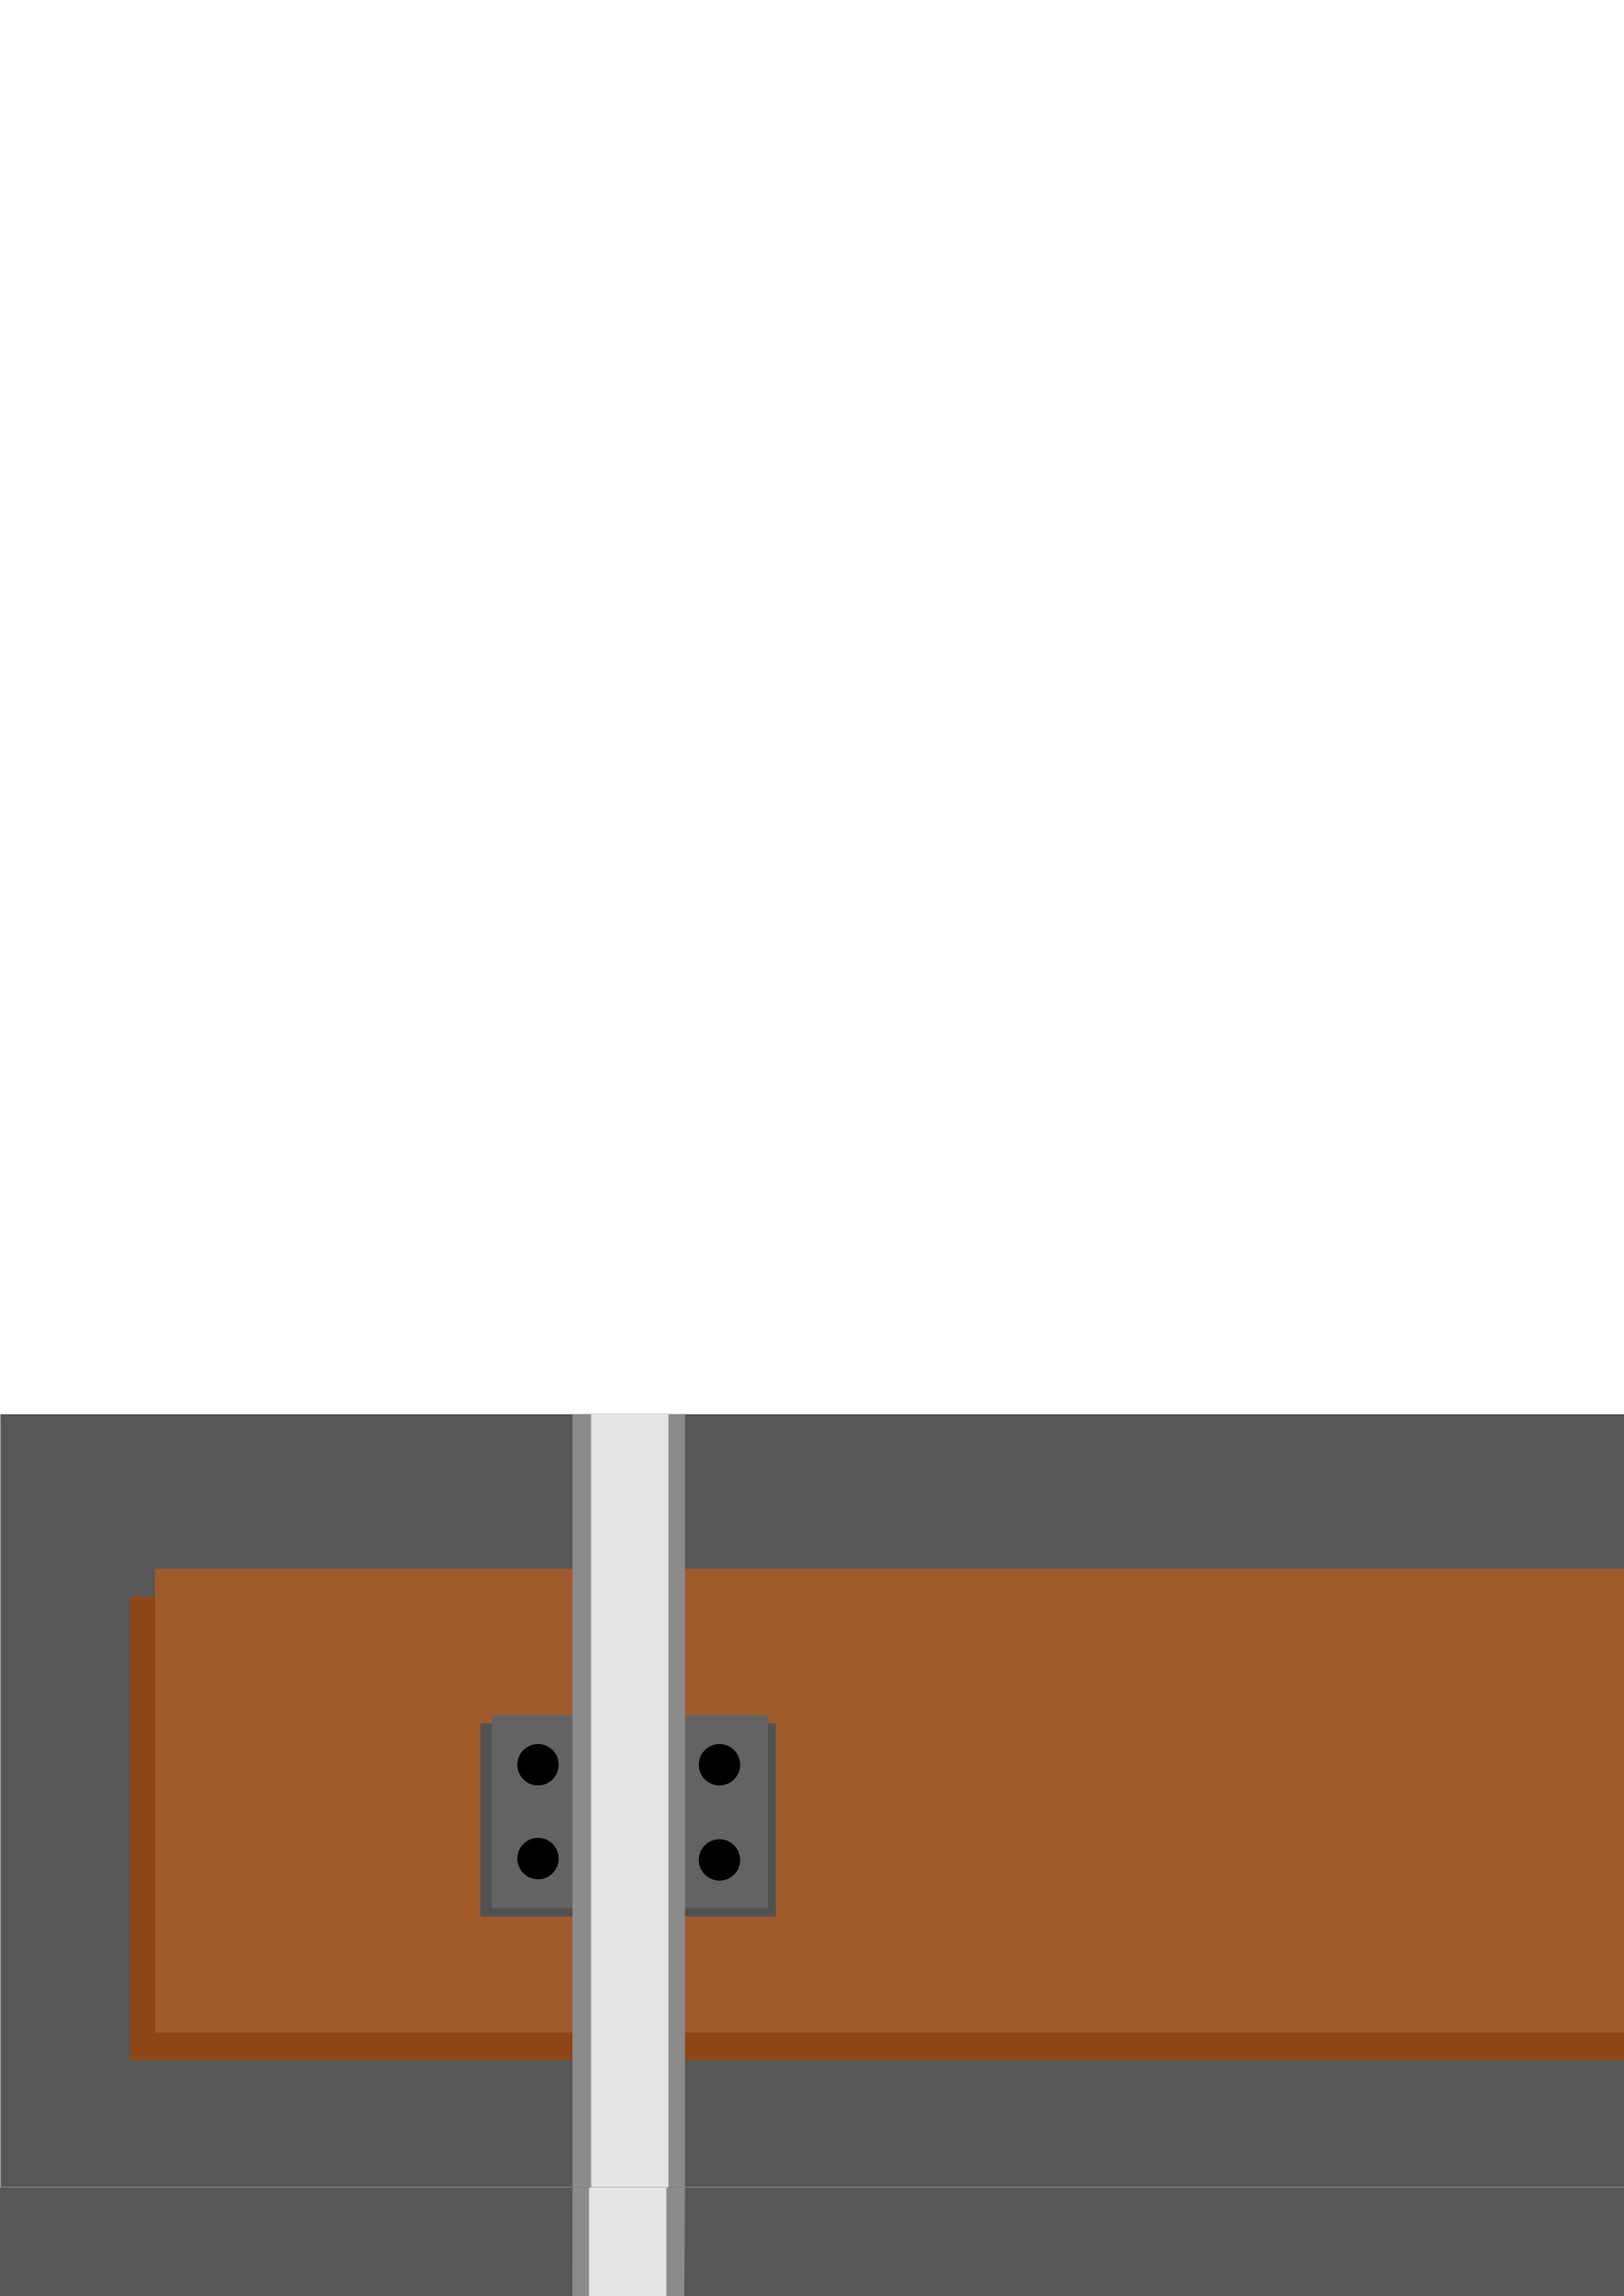
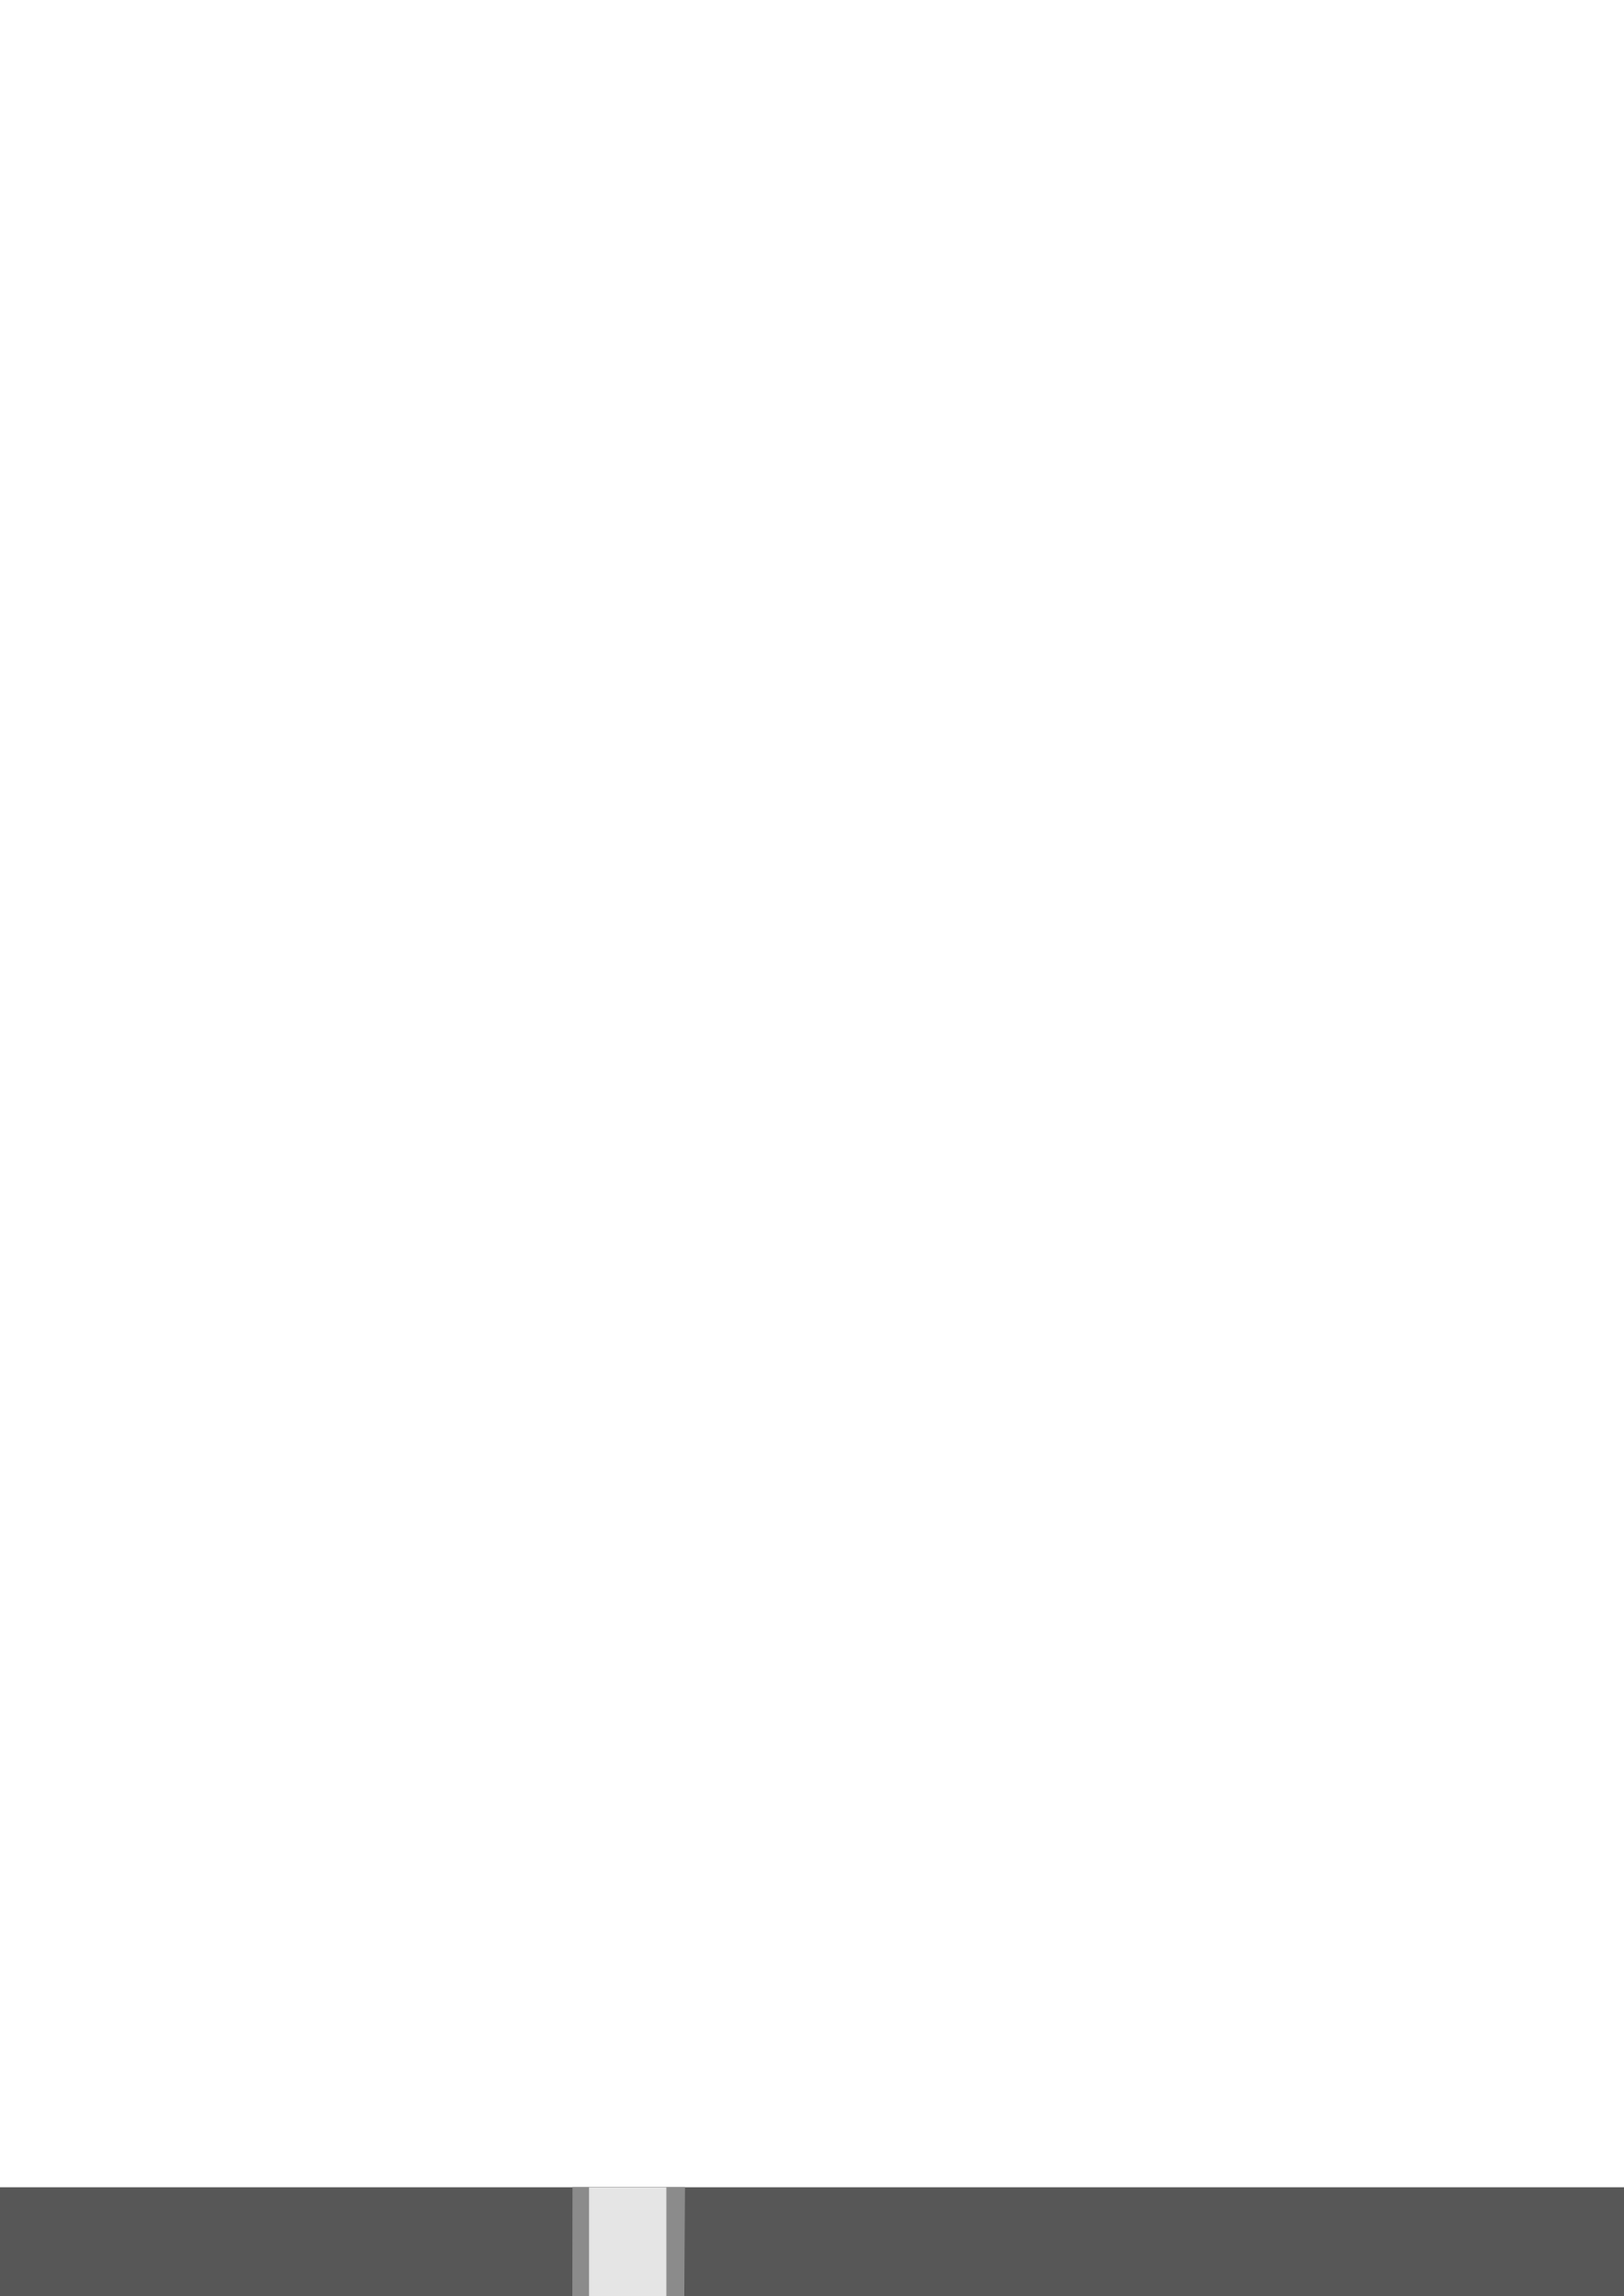
<svg xmlns="http://www.w3.org/2000/svg" xmlns:xlink="http://www.w3.org/1999/xlink" width="210mm" height="297mm" viewBox="0 0 210 297" version="1.1" id="svg5">
  <defs id="defs2">
    <linearGradient id="linearGradient22489">
      <stop style="stop-color:#575757;stop-opacity:1" offset="0" id="stop22485" />
      <stop style="stop-color:#000000;stop-opacity:1" offset="1" id="stop22487" />
    </linearGradient>
    <linearGradient xlink:href="#linearGradient22489" id="linearGradient22491" x1="0" y1="485.667" x2="100" y2="485.667" gradientUnits="userSpaceOnUse" gradientTransform="translate(-682.9339,-315.6667)" />
    <linearGradient xlink:href="#linearGradient22489" id="linearGradient29168" gradientUnits="userSpaceOnUse" gradientTransform="translate(382.9338,-655.6667)" x1="0" y1="485.667" x2="100" y2="485.667" />
  </defs>
  <g id="layer1">
    <g id="g29210" transform="translate(-2.8266602e-6,782.9338)">
      <rect style="fill:#575757;fill-opacity:1;fill-rule:evenodd;stroke-width:0.33" id="rect2584" width="340" height="100" x="3.5527137e-15" y="3.5527137e-15" />
      <rect style="fill:#8e4617;fill-opacity:1;fill-rule:evenodd;stroke-width:0.243" id="rect5014" width="305.712" height="60" x="16.787" y="23.57" />
      <rect style="fill:#a05a2c;fill-opacity:1;fill-rule:evenodd;stroke-width:0.24" id="rect846" width="300" height="60" x="20" y="20" />
      <rect style="fill:#515151;fill-opacity:1;fill-rule:evenodd;stroke-width:0.063" id="rect5144" width="38.196" height="24.988" x="62.088" y="39.99" />
      <rect style="fill:#636363;fill-opacity:1;fill-rule:evenodd;stroke-width:0.061" id="rect1618" width="35.697" height="24.988" x="63.55" y="38.919" />
      <rect style="fill:#8b8b8b;fill-opacity:1;fill-rule:evenodd;stroke-width:0.448" id="rect2398" width="14.551" height="100" x="73.992" y="3.5527137e-15" />
      <rect style="fill:#e5e5e5;fill-opacity:1;fill-rule:evenodd;stroke-width:0.371" id="rect1160" width="10" height="100" x="76.401" y="3.5527137e-15" />
      <circle style="fill:#000000;fill-opacity:1;fill-rule:evenodd;stroke-width:0.1" id="path2008" cx="93.001" cy="45.345" r="2.677" />
      <circle style="fill:#000000;fill-opacity:1;fill-rule:evenodd;stroke-width:0.1" id="circle2284" cx="93.001" cy="57.66" r="2.677" />
      <circle style="fill:#000000;fill-opacity:1;fill-rule:evenodd;stroke-width:0.1" id="circle2286" cx="69.53" cy="45.345" r="2.677" />
      <circle style="fill:#000000;fill-opacity:1;fill-rule:evenodd;stroke-width:0.1" id="circle2288" cx="69.53" cy="57.482" r="2.677" />
      <rect style="fill:#515151;fill-opacity:1;fill-rule:evenodd;stroke-width:0.063" id="rect5034" width="38.196" height="24.988" x="239.537" y="39.99" />
      <rect style="fill:#636363;fill-opacity:1;fill-rule:evenodd;stroke-width:0.061" id="rect2570" width="35.697" height="24.988" x="240.965" y="38.919" />
      <rect style="fill:#8b8b8b;fill-opacity:1;fill-rule:evenodd;stroke-width:0.448" id="rect2572" width="14.551" height="100" x="251.407" y="3.5527137e-15" />
      <rect style="fill:#e5e5e5;fill-opacity:1;fill-rule:evenodd;stroke-width:0.371" id="rect2574" width="10" height="100" x="253.816" y="3.5527137e-15" />
      <circle style="fill:#000000;fill-opacity:1;fill-rule:evenodd;stroke-width:0.1" id="circle2576" cx="270.415" cy="45.345" r="2.677" />
      <circle style="fill:#000000;fill-opacity:1;fill-rule:evenodd;stroke-width:0.1" id="circle2578" cx="270.415" cy="57.66" r="2.677" />
      <circle style="fill:#000000;fill-opacity:1;fill-rule:evenodd;stroke-width:0.1" id="circle2580" cx="246.944" cy="45.345" r="2.677" />
      <circle style="fill:#000000;fill-opacity:1;fill-rule:evenodd;stroke-width:0.1" id="circle2582" cx="246.944" cy="57.482" r="2.677" />
    </g>
    <g id="g29224">
      <rect style="fill:#656161;fill-opacity:1;fill-rule:evenodd;stroke-width:0.166" id="rect7360" width="53.688" height="54.156" x="-369.267" y="-156.602" transform="matrix(-0.906102,0.4230593,0.5128761,0.8584626,0,0)" />
      <rect style="fill:#656161;fill-opacity:1;fill-rule:evenodd;stroke-width:0.166" id="rect5716" width="53.688" height="54.156" x="-83.369" y="-297.496" transform="matrix(0.906102,0.4230593,-0.5128761,0.8584626,0,0)" />
      <path id="path7362" style="fill:#515151;fill-rule:evenodd;stroke-width:0.087" d="M 254.251,-290.659 H 79.248 l 11.423,84.239 h 153.712 z" />
      <path id="rect5296" style="fill:#515151;fill-rule:evenodd;stroke-width:0.087" d="M 77.062,-290.659 H 252.066 l -11.066,84.239 H 86.931 Z" />
-       <rect style="fill:#c0c0c0;fill-opacity:1;fill-rule:evenodd;stroke:none;stroke-width:0.1;stroke-opacity:1" id="rect8912" width="19.99" height="34.269" x="235.601" y="-136.363" />
-       <rect style="fill:#838181;fill-opacity:1;fill-rule:evenodd;stroke:none;stroke-width:0.054;stroke-opacity:1" id="rect9008" width="4.998" height="39.267" x="235.601" y="-136.892" />
+       <rect style="fill:#c0c0c0;fill-opacity:1;fill-rule:evenodd;stroke:none;stroke-width:0.1;stroke-opacity:1" id="rect8912" width="19.99" height="34.269" x="236.248" y="-136.363" />
+       <rect style="fill:#838181;fill-opacity:1;fill-rule:evenodd;stroke:none;stroke-width:0.054;stroke-opacity:1" id="rect9008" width="4.998" height="39.267" x="236.248" y="-136.892" />
      <path id="path7364" style="fill:#6f6f6f;fill-rule:evenodd;stroke-width:0.108" d="M 282.051,-244.168 H 86.447 l 11.578,117.087 H 270.473 Z" />
-       <rect style="fill:#c0c0c0;fill-opacity:1;fill-rule:evenodd;stroke:none;stroke-width:0.1;stroke-opacity:1" id="rect7898" width="19.99" height="34.269" x="77.106" y="-136.363" />
-       <rect style="fill:#838181;fill-opacity:1;fill-rule:evenodd;stroke:none;stroke-width:0.054;stroke-opacity:1" id="rect8914" width="4.998" height="39.267" x="92.188" y="-136.363" />
+       <rect style="fill:#c0c0c0;fill-opacity:1;fill-rule:evenodd;stroke:none;stroke-width:0.1;stroke-opacity:1" id="rect7898" width="19.99" height="34.269" x="76.136" y="-136.363" />
+       <rect style="fill:#838181;fill-opacity:1;fill-rule:evenodd;stroke:none;stroke-width:0.054;stroke-opacity:1" id="rect8914" width="4.998" height="39.267" x="91.218" y="-136.363" />
      <path id="rect5214" style="fill:#6f6f6f;fill-rule:evenodd;stroke-width:0.108" d="m 49.262,-244.168 h 195.604 l -11.578,117.087 H 60.84 Z" />
      <path id="path7366" style="fill:#505050;fill-opacity:1;fill-rule:evenodd;stroke-width:0.092" d="M 264.894,-232.747 H 87.576 l 10.495,94.244 H 254.399 Z" />
      <path id="path6424" style="fill:#505050;fill-opacity:1;fill-rule:evenodd;stroke-width:0.092" d="m 66.419,-232.747 h 177.318 l -10.495,94.244 H 76.915 Z" />
    </g>
-     <g id="g29189" transform="translate(0,493.7391)">
-       <rect style="fill:#575757;fill-opacity:1;fill-rule:evenodd;stroke-width:0.33" id="rect9090" width="340" height="100" x="3.5527137e-15" y="189.195" />
-       <path id="rect9092" style="fill:#8e4617;fill-rule:evenodd;stroke-width:0.243" d="m 16.787,223.181 20.932,-7.735 32.879,15.826 64.849,-9.718 62.909,5.099 38.617,-7.368 58.882,-5.064 26.642,8.236 v 50.306 H 16.787 Z" />
-       <rect style="fill:#515151;fill-opacity:1;fill-rule:evenodd;stroke-width:0.063" id="rect20947" width="38.196" height="24.988" x="-29.942" y="241.254" transform="rotate(-18.82609)" />
-       <rect style="fill:#515151;fill-opacity:1;fill-rule:evenodd;stroke-width:0.063" id="rect20959" width="38.196" height="24.988" x="253.638" y="209.706" transform="rotate(4.321937)" />
-       <path id="rect9094" style="fill:#a05a2c;fill-rule:evenodd;stroke-width:0.24" d="m 20,225.399 15.906,-1.061 38.749,15.819 59.618,-13.039 83.907,6.715 25.651,-9.846 48.962,-2.79 26.917,6.806 L 320,269.195 H 20 Z" />
-       <rect style="fill:#636363;fill-opacity:1;fill-rule:evenodd;stroke-width:0.061" id="rect20949" width="35.697" height="24.988" x="-28.48" y="240.183" transform="rotate(-18.82609)" />
-       <path id="rect9100" style="fill:#8b8b8b;fill-rule:evenodd;stroke-width:0.448" d="m 38.445,193.778 12.399,-3.742 9.354,29.512 21.393,26.695 6.951,21.48 v 21.471 h -14.551 v -20.91 l -6.062,-19.576 -20.13,-25.7 z" />
-       <circle style="fill:#000000;fill-opacity:1;fill-rule:evenodd;stroke-width:0.1" id="circle20951" cx="0.97" cy="246.609" r="2.677" transform="rotate(-18.82609)" />
-       <path id="rect9102" style="fill:#e5e5e5;fill-rule:evenodd;stroke-width:0.371" d="m 39.919,193.311 9.532,-2.993 9.354,29.98 21.038,26.571 6.558,21.058 v 21.269 H 76.401 V 268.391 L 69.985,248.089 49.648,222.542 Z" />
-       <circle style="fill:#000000;fill-opacity:1;fill-rule:evenodd;stroke-width:0.1" id="circle20953" cx="0.97" cy="258.924" r="2.677" transform="rotate(-18.82609)" />
-       <rect style="fill:#636363;fill-opacity:1;fill-rule:evenodd;stroke-width:0.061" id="rect20961" width="35.697" height="24.988" x="255.1" y="208.635" transform="rotate(4.321937)" />
-       <path id="rect9116" style="fill:#8b8b8b;fill-rule:evenodd;stroke-width:0.448" d="m 263.638,191.263 12.596,5.491 -8.829,16.001 -5.064,18.299 3.664,23.969 -0.047,34.17 h -14.551 l 0.217,-33.344 -3.979,-27.567 6.438,-19.918 z" />
-       <circle style="fill:#000000;fill-opacity:1;fill-rule:evenodd;stroke-width:0.1" id="circle20963" cx="284.551" cy="215.06" r="2.677" transform="rotate(4.321937)" />
-       <path id="rect9118" style="fill:#e5e5e5;fill-rule:evenodd;stroke-width:0.371" d="m 266.114,191.582 8.264,3.255 -8.681,16.107 -5.787,20.111 3.906,24.306 v 33.834 h -10 v -33.689 l -3.906,-26.477 6.077,-19.387 z" />
-       <circle style="fill:#000000;fill-opacity:1;fill-rule:evenodd;stroke-width:0.1" id="circle20955" cx="-22.501" cy="246.609" r="2.677" transform="rotate(-18.82609)" />
-       <circle style="fill:#000000;fill-opacity:1;fill-rule:evenodd;stroke-width:0.1" id="circle20957" cx="-22.501" cy="258.746" r="2.677" transform="rotate(-18.82609)" />
-       <circle style="fill:#000000;fill-opacity:1;fill-rule:evenodd;stroke-width:0.1" id="circle20965" cx="284.551" cy="227.376" r="2.677" transform="rotate(4.321937)" />
-       <circle style="fill:#000000;fill-opacity:1;fill-rule:evenodd;stroke-width:0.1" id="circle20967" cx="261.08" cy="215.06" r="2.677" transform="rotate(4.321937)" />
-       <circle style="fill:#000000;fill-opacity:1;fill-rule:evenodd;stroke-width:0.1" id="circle20969" cx="261.08" cy="227.197" r="2.677" transform="rotate(4.321937)" />
+     <rect style="fill:#3fa500;fill-opacity:1;fill-rule:evenodd;stroke:none;stroke-width:0.074;stroke-opacity:1" id="rect37284" width="118.896" height="32.19" x="94.377" y="-319.516" rx="16.71" ry="13.096" transform="matrix(0.9637041,0.2669726,-0.2521071,0.9676993,0,0)" />
+     <g id="g34146">
+       <rect style="fill:url(#linearGradient22491);fill-opacity:1;fill-rule:evenodd;stroke-width:0.33" id="rect20971" width="100" height="340" x="-682.934" y="0" transform="rotate(-90)" />
+       <path id="rect9100" style="fill:#8b8b8b;fill-rule:evenodd;stroke-width:0.448" d="m 38.445,587.518 12.399,-3.742 9.354,29.512 21.393,26.695 1.233,20.565 -5.317,22.386 h -14.551 l 5.317,-21.824 -0.345,-18.661 -20.13,-25.7 z" />
+       <path id="rect9102" style="fill:#e5e5e5;fill-rule:evenodd;stroke-width:0.371" d="m 39.919,587.05 9.532,-2.993 9.354,29.98 21.038,26.571 0.841,20.143 -5.317,22.184 H 65.367 L 70.684,661.215 69.985,641.828 49.648,616.281 Z" />
+       <path id="rect9116" style="fill:#8b8b8b;fill-rule:evenodd;stroke-width:0.448" d="m 263.638,585.003 12.596,5.491 -8.829,16.001 -5.064,18.299 3.664,23.969 -3.425,33.847 h -14.551 l 3.595,-33.02 -3.979,-27.567 6.438,-19.918 z" />
+       <path id="rect9118" style="fill:#e5e5e5;fill-rule:evenodd;stroke-width:0.371" d="m 266.114,585.321 8.264,3.255 -8.681,16.107 -5.787,20.111 3.906,24.306 -3.378,33.511 h -10 l 3.378,-33.366 -3.906,-26.477 6.077,-19.387 z" />
    </g>
-     <rect style="fill:url(#linearGradient22491);fill-opacity:1;fill-rule:evenodd;stroke-width:0.33" id="rect20971" width="100" height="340" x="-682.934" y="0" transform="rotate(-90)" />
    <rect style="fill:#000000;fill-opacity:1;fill-rule:evenodd;stroke:none;stroke-width:0.33;stroke-opacity:1" id="rect25779" width="100" height="340" x="-582.934" y="0" transform="rotate(-90)" />
    <rect style="fill:url(#linearGradient29168);fill-opacity:1;fill-rule:evenodd;stroke-width:0.33" id="rect29166" width="100" height="340" x="382.934" y="-340" transform="rotate(90)" />
    <g id="g29264" transform="rotate(180,170,286.0643)">
      <rect style="fill:#575757;fill-opacity:1;fill-rule:evenodd;stroke-width:0.33" id="rect29226" width="340" height="100" x="3.5527137e-15" y="189.195" />
      <path id="path29228" style="fill:#8e4617;fill-rule:evenodd;stroke-width:0.243" d="m 16.787,223.181 20.932,-7.735 32.879,15.826 64.849,-9.718 62.909,5.099 38.617,-7.368 58.882,-5.064 26.642,8.236 v 50.306 H 16.787 Z" />
      <rect style="fill:#515151;fill-opacity:1;fill-rule:evenodd;stroke-width:0.063" id="rect29230" width="38.196" height="24.988" x="-29.942" y="241.254" transform="rotate(-18.82609)" />
      <rect style="fill:#515151;fill-opacity:1;fill-rule:evenodd;stroke-width:0.063" id="rect29232" width="38.196" height="24.988" x="253.638" y="209.706" transform="rotate(4.321937)" />
      <path id="path29234" style="fill:#a05a2c;fill-rule:evenodd;stroke-width:0.24" d="m 20,225.399 15.906,-1.061 38.749,15.819 59.618,-13.039 83.907,6.715 25.651,-9.846 48.962,-2.79 26.917,6.806 L 320,269.195 H 20 Z" />
      <rect style="fill:#636363;fill-opacity:1;fill-rule:evenodd;stroke-width:0.061" id="rect29236" width="35.697" height="24.988" x="-28.48" y="240.183" transform="rotate(-18.82609)" />
      <path id="path29238" style="fill:#8b8b8b;fill-rule:evenodd;stroke-width:0.448" d="m 38.445,193.778 12.399,-3.742 9.354,29.512 21.393,26.695 6.951,21.48 v 21.471 h -14.551 v -20.91 l -6.062,-19.576 -20.13,-25.7 z" />
      <circle style="fill:#000000;fill-opacity:1;fill-rule:evenodd;stroke-width:0.1" id="circle29240" cx="0.97" cy="246.609" r="2.677" transform="rotate(-18.82609)" />
      <path id="path29242" style="fill:#e5e5e5;fill-rule:evenodd;stroke-width:0.371" d="m 39.919,193.311 9.532,-2.993 9.354,29.98 21.038,26.571 6.558,21.058 v 21.269 H 76.401 V 268.391 L 69.985,248.089 49.648,222.542 Z" />
      <circle style="fill:#000000;fill-opacity:1;fill-rule:evenodd;stroke-width:0.1" id="circle29244" cx="0.97" cy="258.924" r="2.677" transform="rotate(-18.82609)" />
      <rect style="fill:#636363;fill-opacity:1;fill-rule:evenodd;stroke-width:0.061" id="rect29246" width="35.697" height="24.988" x="255.1" y="208.635" transform="rotate(4.321937)" />
      <path id="path29248" style="fill:#8b8b8b;fill-rule:evenodd;stroke-width:0.448" d="m 263.638,191.263 12.596,5.491 -8.829,16.001 -5.064,18.299 3.664,23.969 -0.047,34.17 h -14.551 l 0.217,-33.344 -3.979,-27.567 6.438,-19.918 z" />
      <circle style="fill:#000000;fill-opacity:1;fill-rule:evenodd;stroke-width:0.1" id="circle29250" cx="284.551" cy="215.06" r="2.677" transform="rotate(4.321937)" />
      <path id="path29252" style="fill:#e5e5e5;fill-rule:evenodd;stroke-width:0.371" d="m 266.114,191.582 8.264,3.255 -8.681,16.107 -5.787,20.111 3.906,24.306 v 33.834 h -10 v -33.689 l -3.906,-26.477 6.077,-19.387 z" />
      <circle style="fill:#000000;fill-opacity:1;fill-rule:evenodd;stroke-width:0.1" id="circle29254" cx="-22.501" cy="246.609" r="2.677" transform="rotate(-18.82609)" />
      <circle style="fill:#000000;fill-opacity:1;fill-rule:evenodd;stroke-width:0.1" id="circle29256" cx="-22.501" cy="258.746" r="2.677" transform="rotate(-18.82609)" />
      <circle style="fill:#000000;fill-opacity:1;fill-rule:evenodd;stroke-width:0.1" id="circle29258" cx="284.551" cy="227.376" r="2.677" transform="rotate(4.321937)" />
      <circle style="fill:#000000;fill-opacity:1;fill-rule:evenodd;stroke-width:0.1" id="circle29260" cx="261.08" cy="215.06" r="2.677" transform="rotate(4.321937)" />
      <circle style="fill:#000000;fill-opacity:1;fill-rule:evenodd;stroke-width:0.1" id="circle29262" cx="261.08" cy="227.197" r="2.677" transform="rotate(4.321937)" />
    </g>
-     <g id="g29304" transform="translate(0.05058517,182.9338)">
-       <rect style="fill:#575757;fill-opacity:1;fill-rule:evenodd;stroke-width:0.33" id="rect29266" width="340" height="100" x="3.5527137e-15" y="3.5527137e-15" />
-       <rect style="fill:#8e4617;fill-opacity:1;fill-rule:evenodd;stroke-width:0.243" id="rect29268" width="305.712" height="60" x="16.787" y="23.57" />
-       <rect style="fill:#a05a2c;fill-opacity:1;fill-rule:evenodd;stroke-width:0.24" id="rect29270" width="300" height="60" x="20" y="20" />
-       <rect style="fill:#515151;fill-opacity:1;fill-rule:evenodd;stroke-width:0.063" id="rect29272" width="38.196" height="24.988" x="62.088" y="39.99" />
-       <rect style="fill:#636363;fill-opacity:1;fill-rule:evenodd;stroke-width:0.061" id="rect29274" width="35.697" height="24.988" x="63.55" y="38.919" />
-       <rect style="fill:#8b8b8b;fill-opacity:1;fill-rule:evenodd;stroke-width:0.448" id="rect29276" width="14.551" height="100" x="73.992" y="3.5527137e-15" />
-       <rect style="fill:#e5e5e5;fill-opacity:1;fill-rule:evenodd;stroke-width:0.371" id="rect29278" width="10" height="100" x="76.401" y="3.5527137e-15" />
-       <circle style="fill:#000000;fill-opacity:1;fill-rule:evenodd;stroke-width:0.1" id="circle29280" cx="93.001" cy="45.345" r="2.677" />
-       <circle style="fill:#000000;fill-opacity:1;fill-rule:evenodd;stroke-width:0.1" id="circle29282" cx="93.001" cy="57.66" r="2.677" />
-       <circle style="fill:#000000;fill-opacity:1;fill-rule:evenodd;stroke-width:0.1" id="circle29284" cx="69.53" cy="45.345" r="2.677" />
-       <circle style="fill:#000000;fill-opacity:1;fill-rule:evenodd;stroke-width:0.1" id="circle29286" cx="69.53" cy="57.482" r="2.677" />
-       <rect style="fill:#515151;fill-opacity:1;fill-rule:evenodd;stroke-width:0.063" id="rect29288" width="38.196" height="24.988" x="239.537" y="39.99" />
-       <rect style="fill:#636363;fill-opacity:1;fill-rule:evenodd;stroke-width:0.061" id="rect29290" width="35.697" height="24.988" x="240.965" y="38.919" />
-       <rect style="fill:#8b8b8b;fill-opacity:1;fill-rule:evenodd;stroke-width:0.448" id="rect29292" width="14.551" height="100" x="251.407" y="3.5527137e-15" />
-       <rect style="fill:#e5e5e5;fill-opacity:1;fill-rule:evenodd;stroke-width:0.371" id="rect29294" width="10" height="100" x="253.816" y="3.5527137e-15" />
-       <circle style="fill:#000000;fill-opacity:1;fill-rule:evenodd;stroke-width:0.1" id="circle29296" cx="270.415" cy="45.345" r="2.677" />
-       <circle style="fill:#000000;fill-opacity:1;fill-rule:evenodd;stroke-width:0.1" id="circle29298" cx="270.415" cy="57.66" r="2.677" />
-       <circle style="fill:#000000;fill-opacity:1;fill-rule:evenodd;stroke-width:0.1" id="circle29300" cx="246.944" cy="45.345" r="2.677" />
-       <circle style="fill:#000000;fill-opacity:1;fill-rule:evenodd;stroke-width:0.1" id="circle29302" cx="246.944" cy="57.482" r="2.677" />
+     <rect style="fill:#575757;fill-opacity:1;fill-rule:evenodd;stroke-width:0.33" id="rect29266" width="340" height="100" x="-2.8266602e-06" y="782.934" />
+     <rect style="fill:#8e4617;fill-opacity:1;fill-rule:evenodd;stroke-width:0.243" id="rect29268" width="305.712" height="60" x="16.787" y="806.504" />
+     <rect style="fill:#a05a2c;fill-opacity:1;fill-rule:evenodd;stroke-width:0.24" id="rect29270" width="300" height="60" x="20" y="802.934" />
+     <rect style="fill:#515151;fill-opacity:1;fill-rule:evenodd;stroke-width:0.063" id="rect29272" width="38.196" height="24.988" x="62.088" y="822.924" />
+     <rect style="fill:#636363;fill-opacity:1;fill-rule:evenodd;stroke-width:0.061" id="rect29274" width="35.697" height="24.988" x="63.55" y="821.853" />
+     <rect style="fill:#8b8b8b;fill-opacity:1;fill-rule:evenodd;stroke-width:0.448" id="rect29276" width="14.551" height="100" x="73.992" y="782.934" />
+     <rect style="fill:#e5e5e5;fill-opacity:1;fill-rule:evenodd;stroke-width:0.371" id="rect29278" width="10" height="100" x="76.401" y="782.934" />
+     <circle style="fill:#000000;fill-opacity:1;fill-rule:evenodd;stroke-width:0.1" id="circle29280" cx="93.001" cy="828.279" r="2.677" />
+     <circle style="fill:#000000;fill-opacity:1;fill-rule:evenodd;stroke-width:0.1" id="circle29282" cx="93.001" cy="840.594" r="2.677" />
+     <circle style="fill:#000000;fill-opacity:1;fill-rule:evenodd;stroke-width:0.1" id="circle29284" cx="69.53" cy="828.279" r="2.677" />
+     <circle style="fill:#000000;fill-opacity:1;fill-rule:evenodd;stroke-width:0.1" id="circle29286" cx="69.53" cy="840.416" r="2.677" />
+     <rect style="fill:#515151;fill-opacity:1;fill-rule:evenodd;stroke-width:0.063" id="rect29288" width="38.196" height="24.988" x="239.537" y="822.924" />
+     <rect style="fill:#636363;fill-opacity:1;fill-rule:evenodd;stroke-width:0.061" id="rect29290" width="35.697" height="24.988" x="240.965" y="821.853" />
+     <rect style="fill:#8b8b8b;fill-opacity:1;fill-rule:evenodd;stroke-width:0.448" id="rect29292" width="14.551" height="100" x="251.407" y="782.934" />
+     <rect style="fill:#e5e5e5;fill-opacity:1;fill-rule:evenodd;stroke-width:0.371" id="rect29294" width="10" height="100" x="253.816" y="782.934" />
+     <circle style="fill:#000000;fill-opacity:1;fill-rule:evenodd;stroke-width:0.1" id="circle29296" cx="270.415" cy="828.279" r="2.677" />
+     <circle style="fill:#000000;fill-opacity:1;fill-rule:evenodd;stroke-width:0.1" id="circle29298" cx="270.415" cy="840.594" r="2.677" />
+     <circle style="fill:#000000;fill-opacity:1;fill-rule:evenodd;stroke-width:0.1" id="circle29300" cx="246.944" cy="828.279" r="2.677" />
+     <circle style="fill:#000000;fill-opacity:1;fill-rule:evenodd;stroke-width:0.1" id="circle29302" cx="246.944" cy="840.416" r="2.677" />
+     <g id="g34167">
+       <rect style="fill:#575757;fill-opacity:1;fill-rule:evenodd;stroke-width:0.33" id="rect9090" width="340" height="100" x="3.5527137e-15" y="682.934" />
+       <path id="rect9092" style="fill:#8e4617;fill-rule:evenodd;stroke-width:0.243" d="m 16.787,716.921 20.932,-7.735 32.879,15.826 64.849,-9.718 62.909,5.099 38.617,-7.368 58.882,-5.064 26.642,8.236 v 50.306 H 16.787 Z" />
+       <rect style="fill:#515151;fill-opacity:1;fill-rule:evenodd;stroke-width:0.063" id="rect20947" width="38.196" height="24.988" x="-189.27" y="708.58" transform="rotate(-18.82609)" />
+       <rect style="fill:#515151;fill-opacity:1;fill-rule:evenodd;stroke-width:0.063" id="rect20959" width="38.196" height="24.988" x="290.847" y="702.041" transform="rotate(4.321937)" />
+       <path id="rect9094" style="fill:#a05a2c;fill-rule:evenodd;stroke-width:0.24" d="m 20,719.138 15.906,-1.061 38.749,15.819 59.618,-13.039 83.907,6.715 25.651,-9.846 48.962,-2.79 26.917,6.806 L 320,762.934 H 20 Z" />
+       <rect style="fill:#636363;fill-opacity:1;fill-rule:evenodd;stroke-width:0.061" id="rect20949" width="35.697" height="24.988" x="-187.808" y="707.509" transform="rotate(-18.82609)" />
+       <circle style="fill:#000000;fill-opacity:1;fill-rule:evenodd;stroke-width:0.1" id="circle20951" cx="-158.358" cy="713.934" r="2.677" transform="rotate(-18.82609)" />
+       <circle style="fill:#000000;fill-opacity:1;fill-rule:evenodd;stroke-width:0.1" id="circle20953" cx="-158.358" cy="726.25" r="2.677" transform="rotate(-18.82609)" />
+       <rect style="fill:#636363;fill-opacity:1;fill-rule:evenodd;stroke-width:0.061" id="rect20961" width="35.697" height="24.988" x="292.309" y="700.97" transform="rotate(4.321937)" />
+       <path id="circle20963" style="fill-rule:evenodd;stroke-width:0.1" transform="rotate(4.321937)" d="m 324.436,707.395 a 2.677,2.677 0 0 1 -2.677,2.677 2.677,2.677 0 0 1 -2.677,-2.677 2.677,2.677 0 0 1 2.677,-2.677 2.677,2.677 0 0 1 2.677,2.677 z" />
+       <circle style="fill:#000000;fill-opacity:1;fill-rule:evenodd;stroke-width:0.1" id="circle20955" cx="-181.829" cy="713.934" r="2.677" transform="rotate(-18.82609)" />
+       <circle style="fill:#000000;fill-opacity:1;fill-rule:evenodd;stroke-width:0.1" id="circle20957" cx="-181.829" cy="726.071" r="2.677" transform="rotate(-18.82609)" />
+       <path id="circle20965" style="fill-rule:evenodd;stroke-width:0.1" transform="rotate(4.321937)" d="m 324.436,719.711 a 2.677,2.677 0 0 1 -2.677,2.677 2.677,2.677 0 0 1 -2.677,-2.677 2.677,2.677 0 0 1 2.677,-2.677 2.677,2.677 0 0 1 2.677,2.677 z" />
+       <circle style="fill:#000000;fill-opacity:1;fill-rule:evenodd;stroke-width:0.1" id="circle20967" cx="298.288" cy="707.395" r="2.677" transform="rotate(4.321937)" />
+       <circle style="fill:#000000;fill-opacity:1;fill-rule:evenodd;stroke-width:0.1" id="circle20969" cx="298.288" cy="719.532" r="2.677" transform="rotate(4.321937)" />
+       <path id="rect29714" style="fill:#8b8b8b;fill-rule:evenodd;stroke-width:0.448" d="m 62.958,682.934 h 14.551 l 2.344,21.307 -3.472,22.177 12.162,35.384 v 21.132 h -14.551 v -21.294 l -12.162,-35.222 3.472,-22.986 z" />
+       <path id="rect29716" style="fill:#e5e5e5;fill-rule:evenodd;stroke-width:0.371" d="m 65.367,682.934 h 10 l 2.344,20.66 -3.472,23.147 12.162,34.09 v 22.102 h -10 v -22.749 l -12.162,-33.443 3.472,-23.633 z" />
+       <path id="rect29718" style="fill:#8b8b8b;fill-rule:evenodd;stroke-width:0.448" d="m 248.028,682.61 h 14.551 l 3.378,23.579 -4.285,38.443 4.285,18.5 v 19.801 h -14.551 v -18.886 l -4.285,-18.729 4.285,-38.9 z" />
+       <path id="rect29720" style="fill:#e5e5e5;fill-rule:evenodd;stroke-width:0.371" d="m 250.438,682.61 h 10 l 3.378,23.808 -4.285,39.586 4.285,18.272 v 18.658 h -10 v -19.573 l -4.285,-18.272 4.285,-38.9 z" />
    </g>
+     <circle style="fill:#ffce6b;fill-opacity:1;fill-rule:evenodd;stroke:none;stroke-width:0.1;stroke-opacity:1" id="path34382" cx="160.809" cy="-346.984" r="41.397" transform="rotate(15.03736)" />
+     <rect style="fill:#47443f;fill-opacity:1;fill-rule:evenodd;stroke:none;stroke-width:0.098;stroke-opacity:1" id="rect36974" width="77.618" height="53.118" x="199.357" y="-355.134" transform="matrix(0.9997772,0.02110668,-0.02314795,0.999732,0,0)" />
+     <rect style="fill:#47443f;fill-opacity:1;fill-rule:evenodd;stroke:none;stroke-width:0.1;stroke-opacity:1" id="rect37100" width="49.159" height="10.349" x="178.92" y="-368.976" transform="rotate(15.03736)" />
+     <circle style="fill:#3fa500;fill-opacity:1;fill-rule:evenodd;stroke:none;stroke-width:0.1;stroke-opacity:1" id="path39882" cx="193.15" cy="-345.69" r="5.175" transform="rotate(15.03736)" />
+     <rect style="fill:#e75e31;fill-opacity:1;fill-rule:evenodd;stroke:none;stroke-width:0.079;stroke-opacity:1" id="rect40540" width="120.157" height="36.421" x="-221.909" y="-233.927" rx="16.888" ry="14.818" transform="matrix(-0.95359,0.3011082,0.2228174,0.9748602,0,0)" />
+     <circle style="fill:#bb810a;fill-opacity:1;fill-rule:evenodd;stroke:none;stroke-width:0.1;stroke-opacity:1" id="circle40542" cx="-157.113" cy="-269.612" r="41.397" transform="matrix(-0.9657569,0.2594488,0.2594488,0.9657569,0,0)" />
+     <rect style="fill:#47443f;fill-opacity:1;fill-rule:evenodd;stroke:none;stroke-width:0.087;stroke-opacity:1" id="rect40544" width="77.611" height="41.827" x="-129.734" y="-344.943" transform="matrix(-0.9998619,0.01661898,0.02939637,0.9995678,0,0)" />
+     <rect style="fill:#47443f;fill-opacity:1;fill-rule:evenodd;stroke:none;stroke-width:0.1;stroke-opacity:1" id="rect40546" width="49.159" height="10.349" x="-139.002" y="-291.604" transform="matrix(-0.9657569,0.2594488,0.2594488,0.9657569,0,0)" />
+     <circle style="fill:#a0c9d0;fill-opacity:1;fill-rule:evenodd;stroke:none;stroke-width:0.1;stroke-opacity:1" id="circle40548" cx="-124.771" cy="-268.318" r="5.175" transform="matrix(-0.9657569,0.2594488,0.2594488,0.9657569,0,0)" />
  </g>
</svg>
